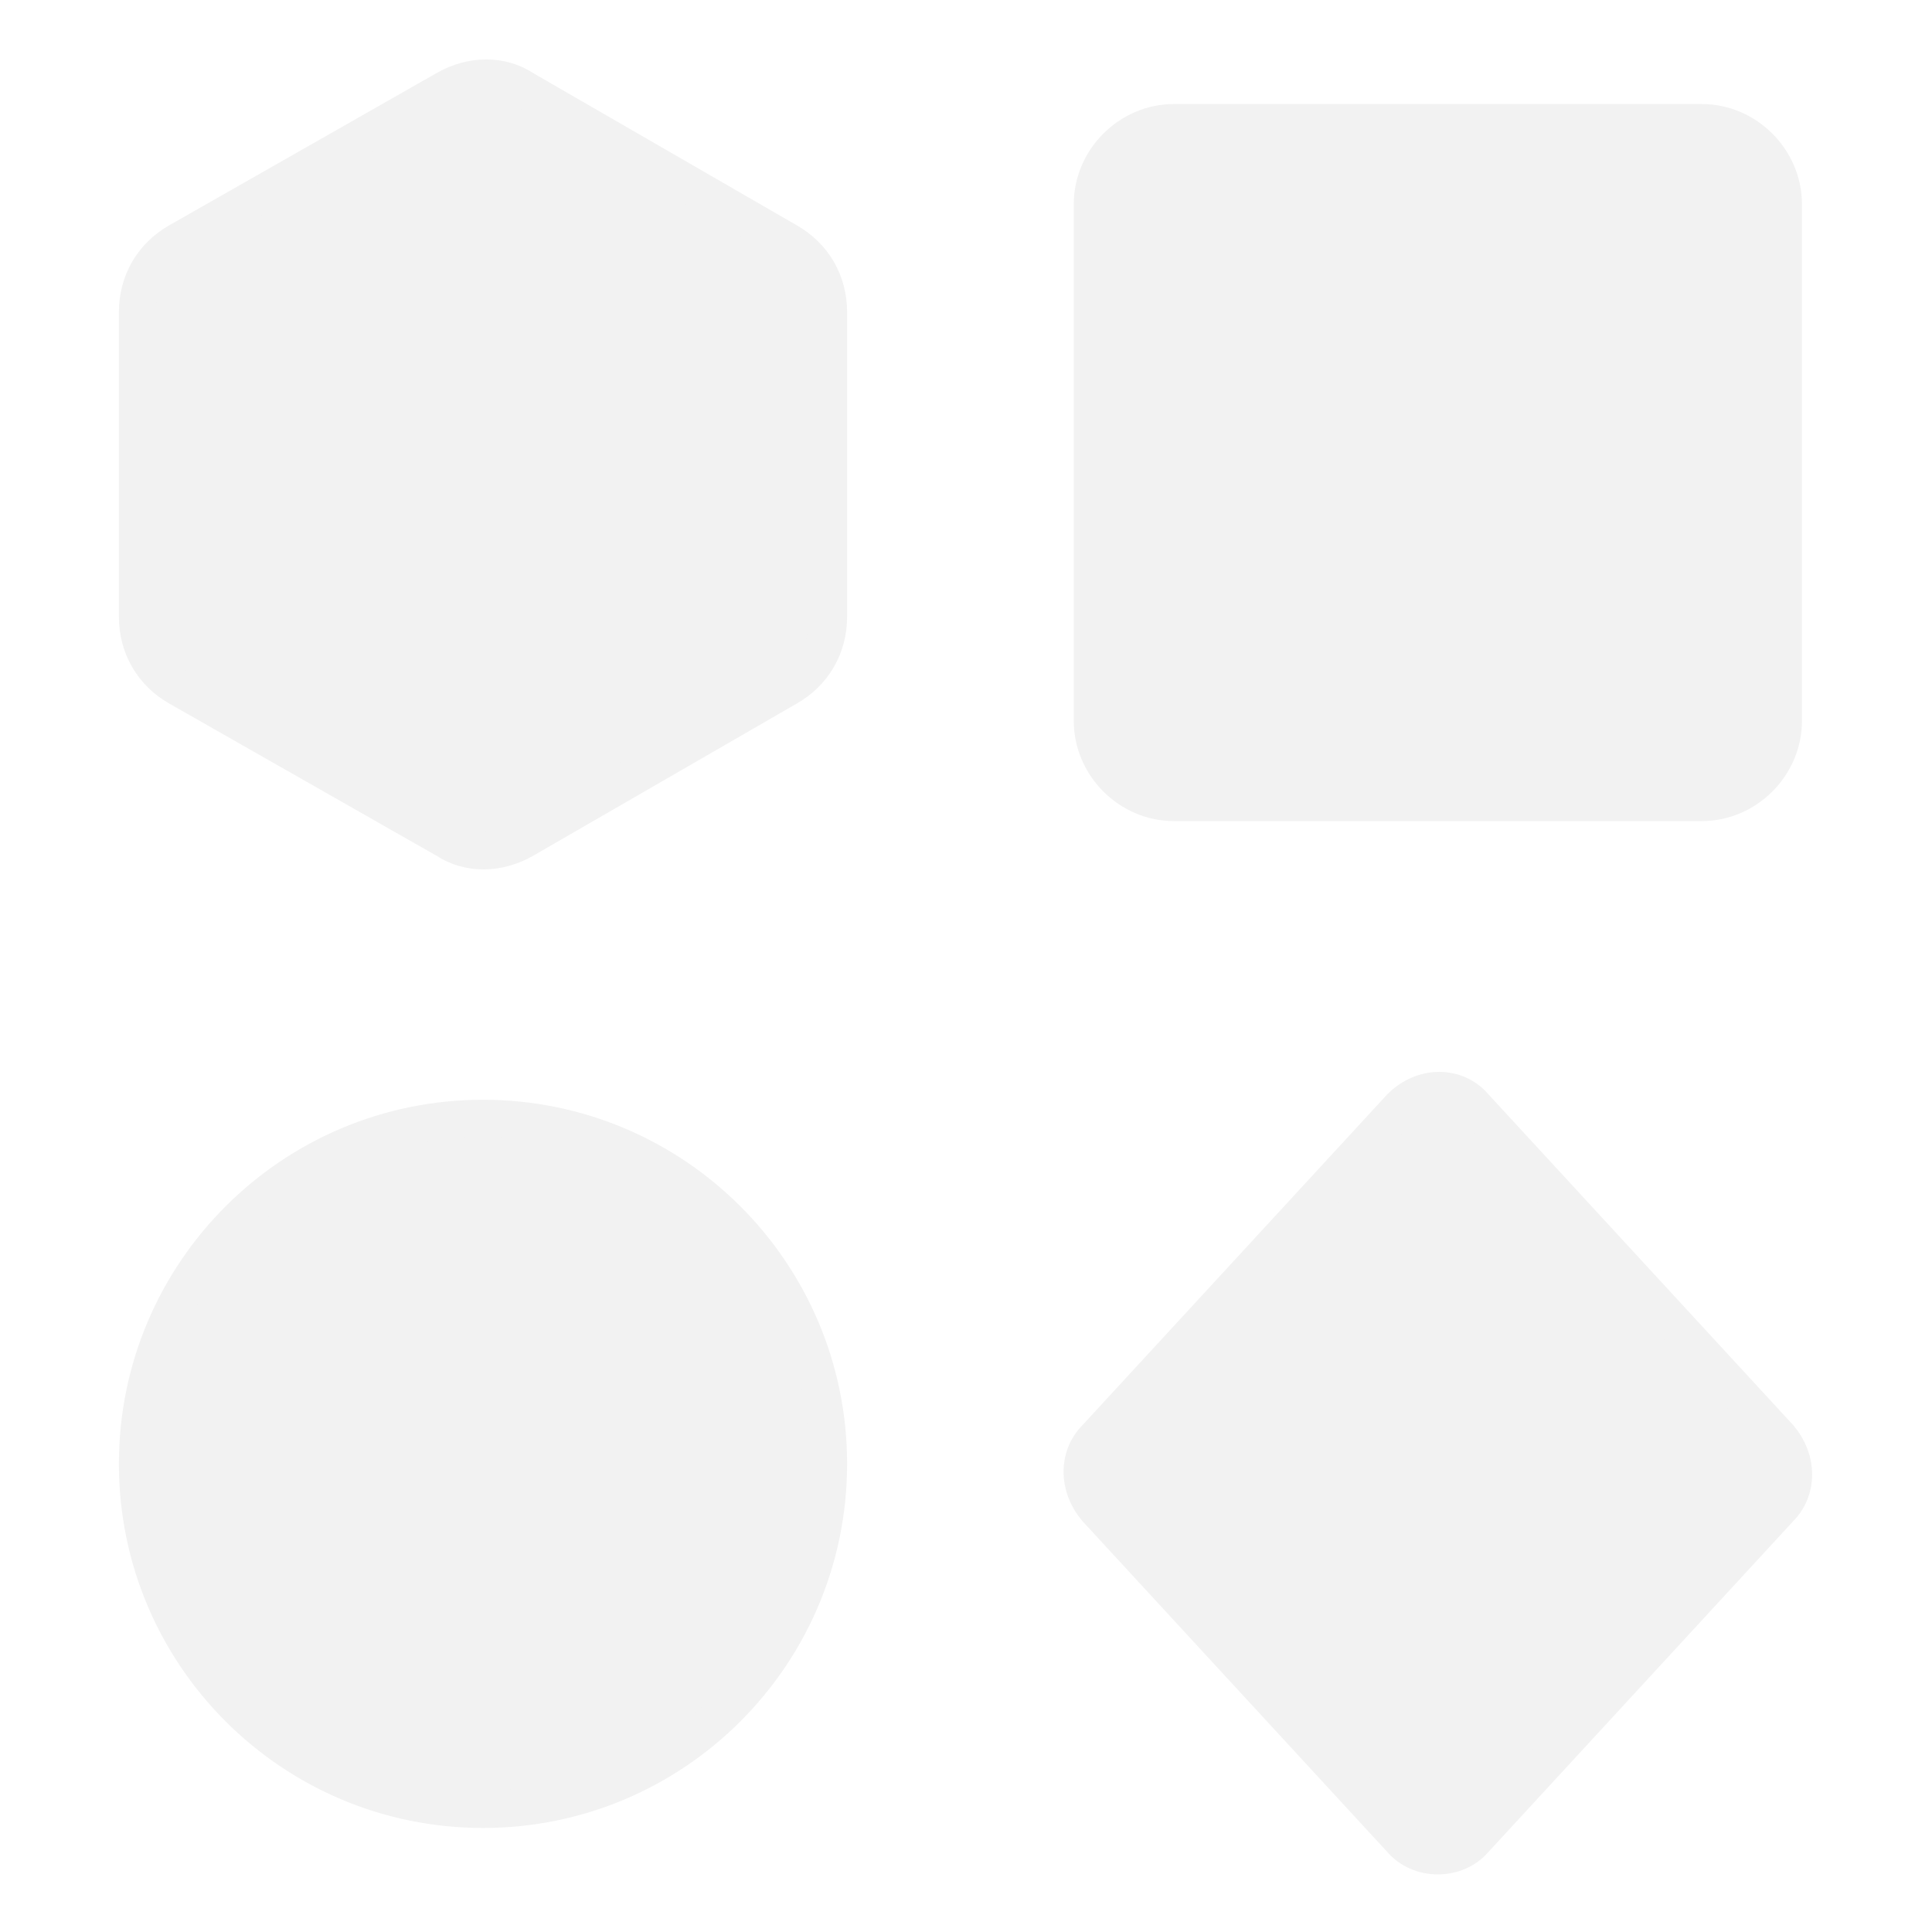
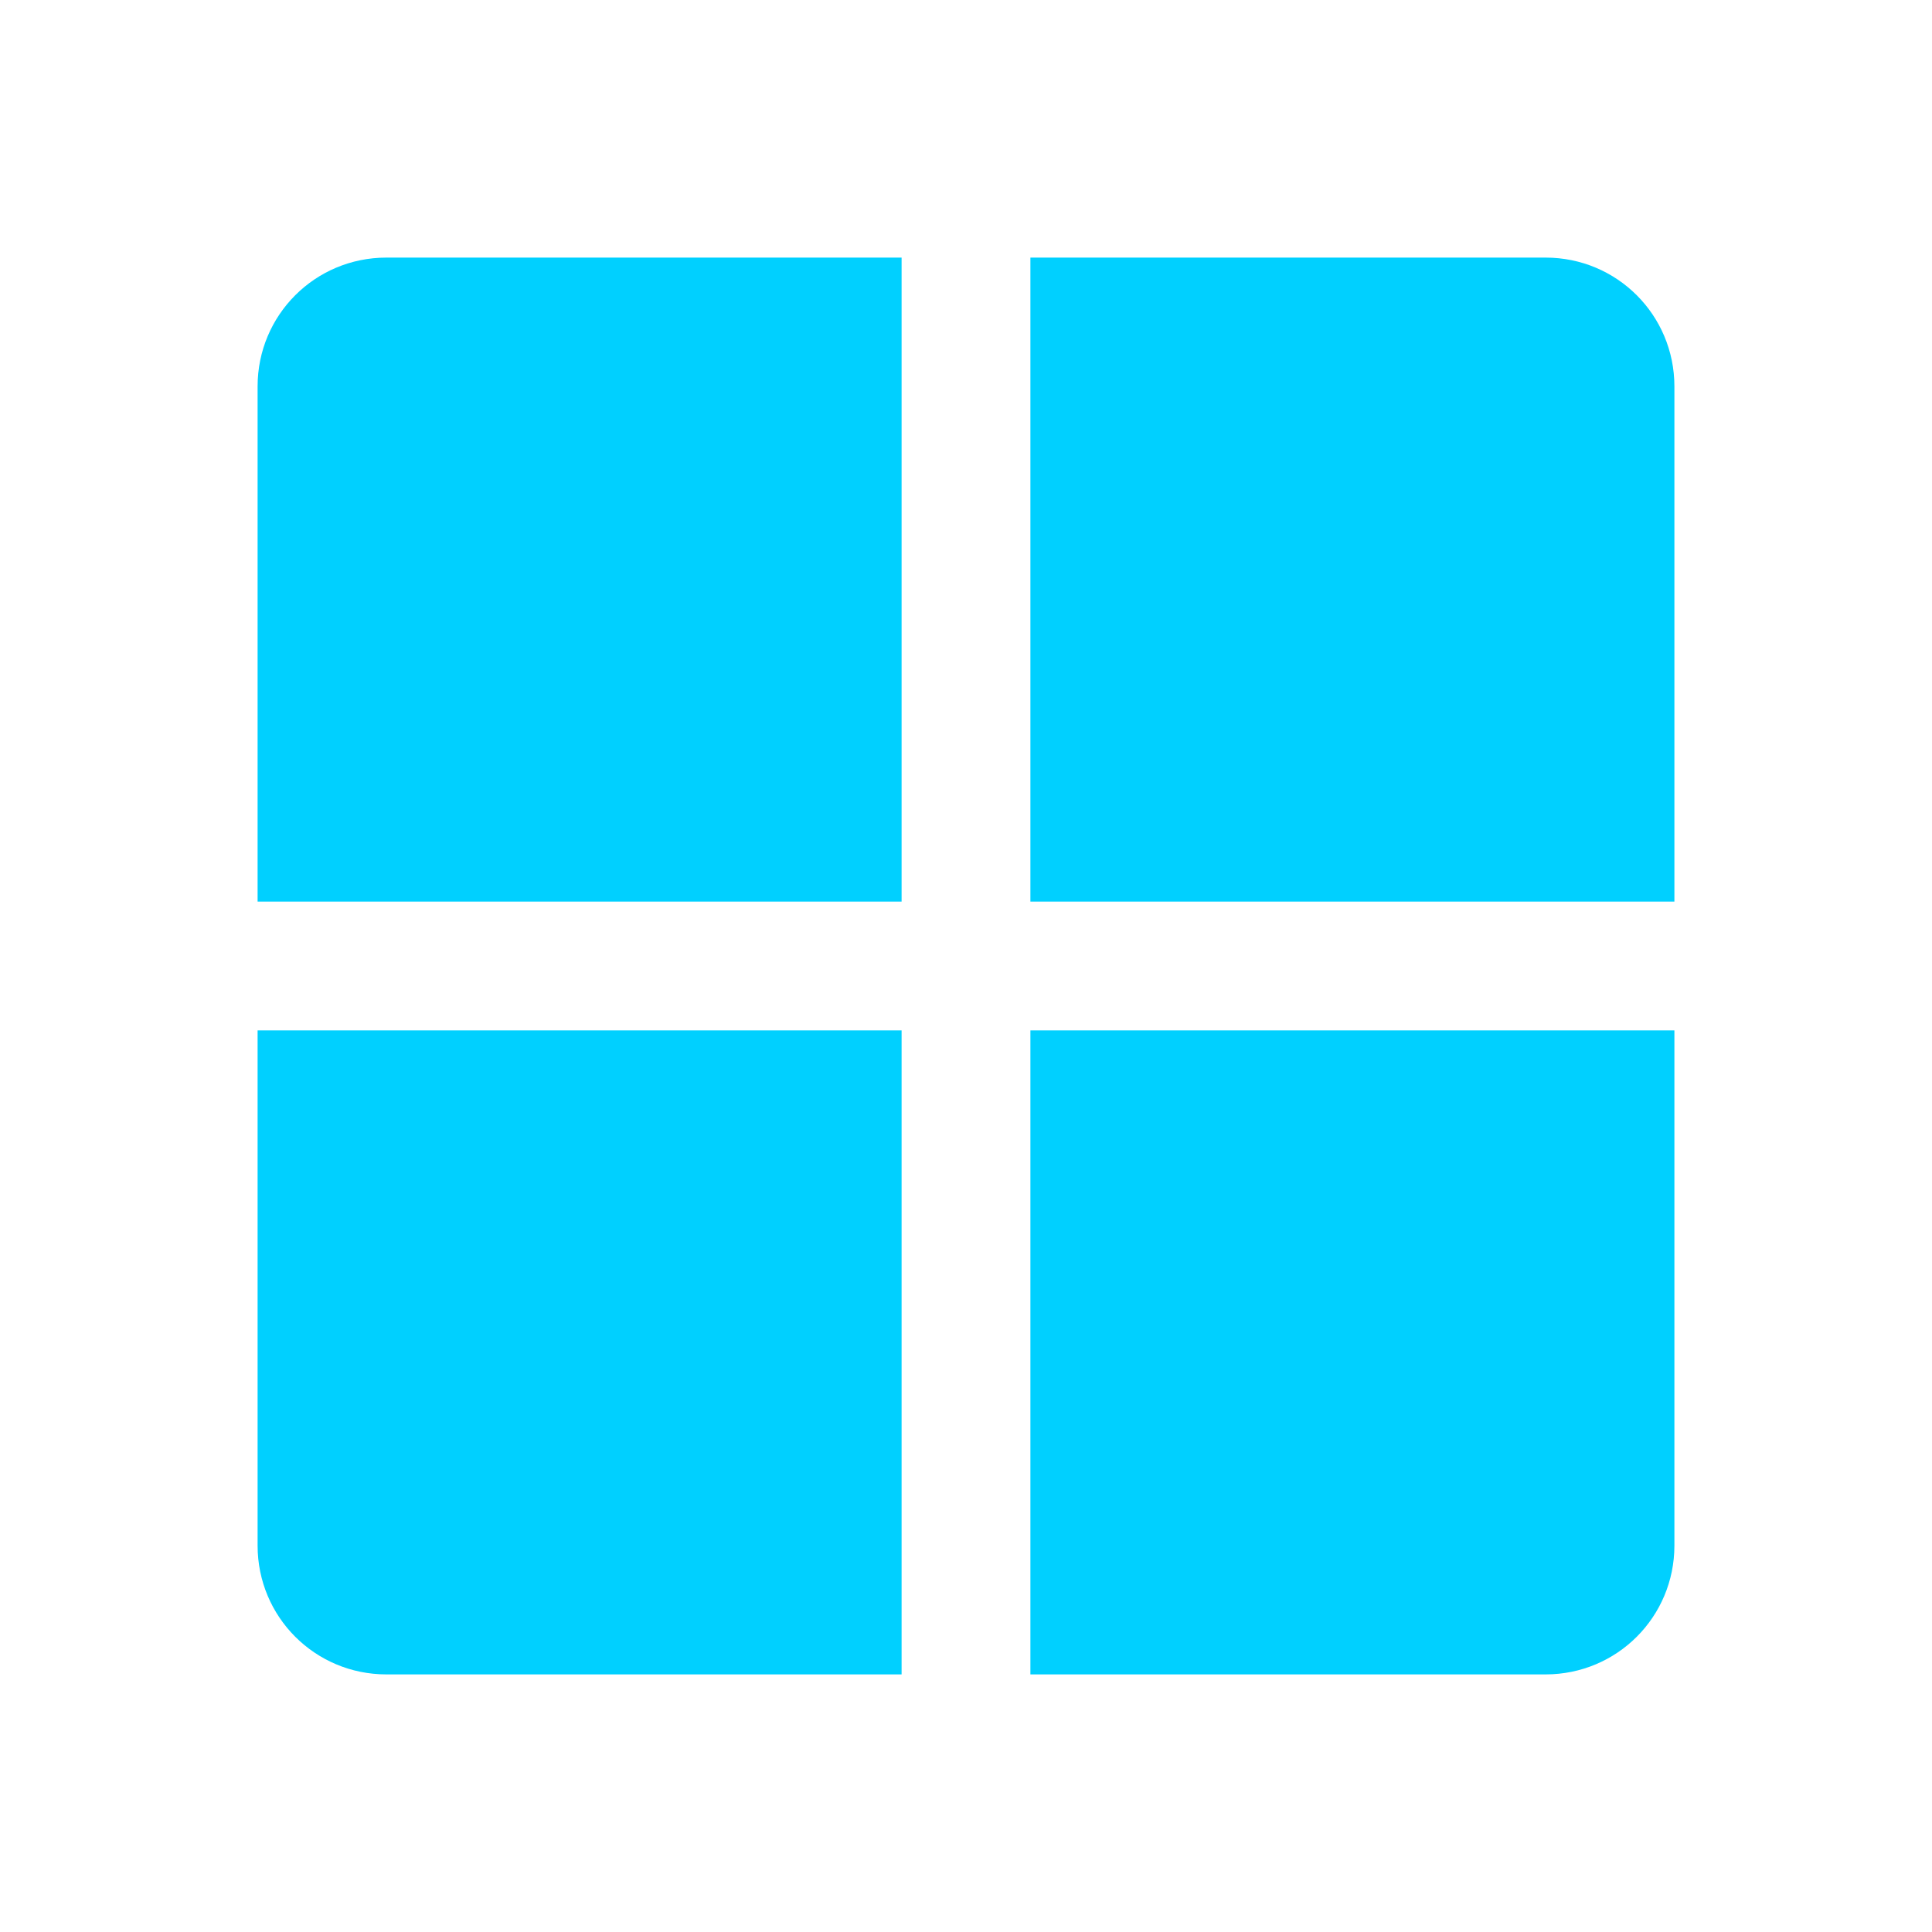
- <svg xmlns="http://www.w3.org/2000/svg" fill="#f2f2f2" width="800px" height="800px" viewBox="0 0 52 52" enable-background="new 0 0 52 52" xml:space="preserve" stroke="#f2f2f2">
+ <svg xmlns="http://www.w3.org/2000/svg" width="800px" height="800px" viewBox="0 0 30 30" version="1.1" id="svg822" fill="#00D0FF">
  <g id="SVGRepo_bgCarrier" stroke-width="0" />
  <g id="SVGRepo_tracerCarrier" stroke-linecap="round" stroke-linejoin="round" />
  <g id="SVGRepo_iconCarrier">
-     <path d="M31.6,21.6c-1.2,0-2.2-1-2.2-2.2V5.5c0-1.2,1-2.2,2.2-2.2h14.2c1.2,0,2.2,1,2.2,2.2v13.9 c0,1.2-1,2.2-2.2,2.2H31.6z" />
-     <path d="M37.7,29.8l-8.2,8.9c-0.5,0.5-0.5,1.3,0,1.9l8.2,8.9c0.5,0.6,1.5,0.6,2,0l8.2-8.9c0.5-0.5,0.5-1.3,0-1.9 l-8.2-8.9C39.2,29.2,38.3,29.2,37.7,29.8z" />
-     <circle cx="13" cy="39.4" r="9.3" />
-     <path d="M4.8,6.5l7.2-4.1c0.7-0.4,1.5-0.4,2.1,0l7.1,4.1c0.7,0.4,1.1,1.1,1.1,1.9v8.2c0,0.8-0.4,1.5-1.1,1.9 l-7.1,4.1c-0.7,0.4-1.5,0.4-2.1,0l-7.2-4.1c-0.7-0.4-1.1-1.1-1.1-1.9V8.4C3.7,7.6,4.1,6.9,4.8,6.5z" />
+     <defs id="defs816" />
+     <g id="layer1" transform="translate(0,-289.0625)">
+       <path style="opacity:1;fill:#00D0FF;fill-opacity:1;stroke:none;stroke-width:2;stroke-miterlimit:4;stroke-dasharray:none;stroke-opacity:1" d="M 6 4 C 4.892 4 4 4.892 4 6 L 4 14 L 14 14 L 14 4 L 6 4 z M 16 4 L 16 14 L 26 14 L 26 6 C 26 4.892 25.108 4 24 4 L 16 4 z M 4 16 L 4 24 C 4 25.108 4.892 26 6 26 L 14 26 L 14 16 L 4 16 z M 16 16 L 16 26 L 24 26 C 25.108 26 26 25.108 26 24 L 26 16 L 16 16 z " transform="translate(0,289.0625)" id="rect888" />
+     </g>
  </g>
</svg>
